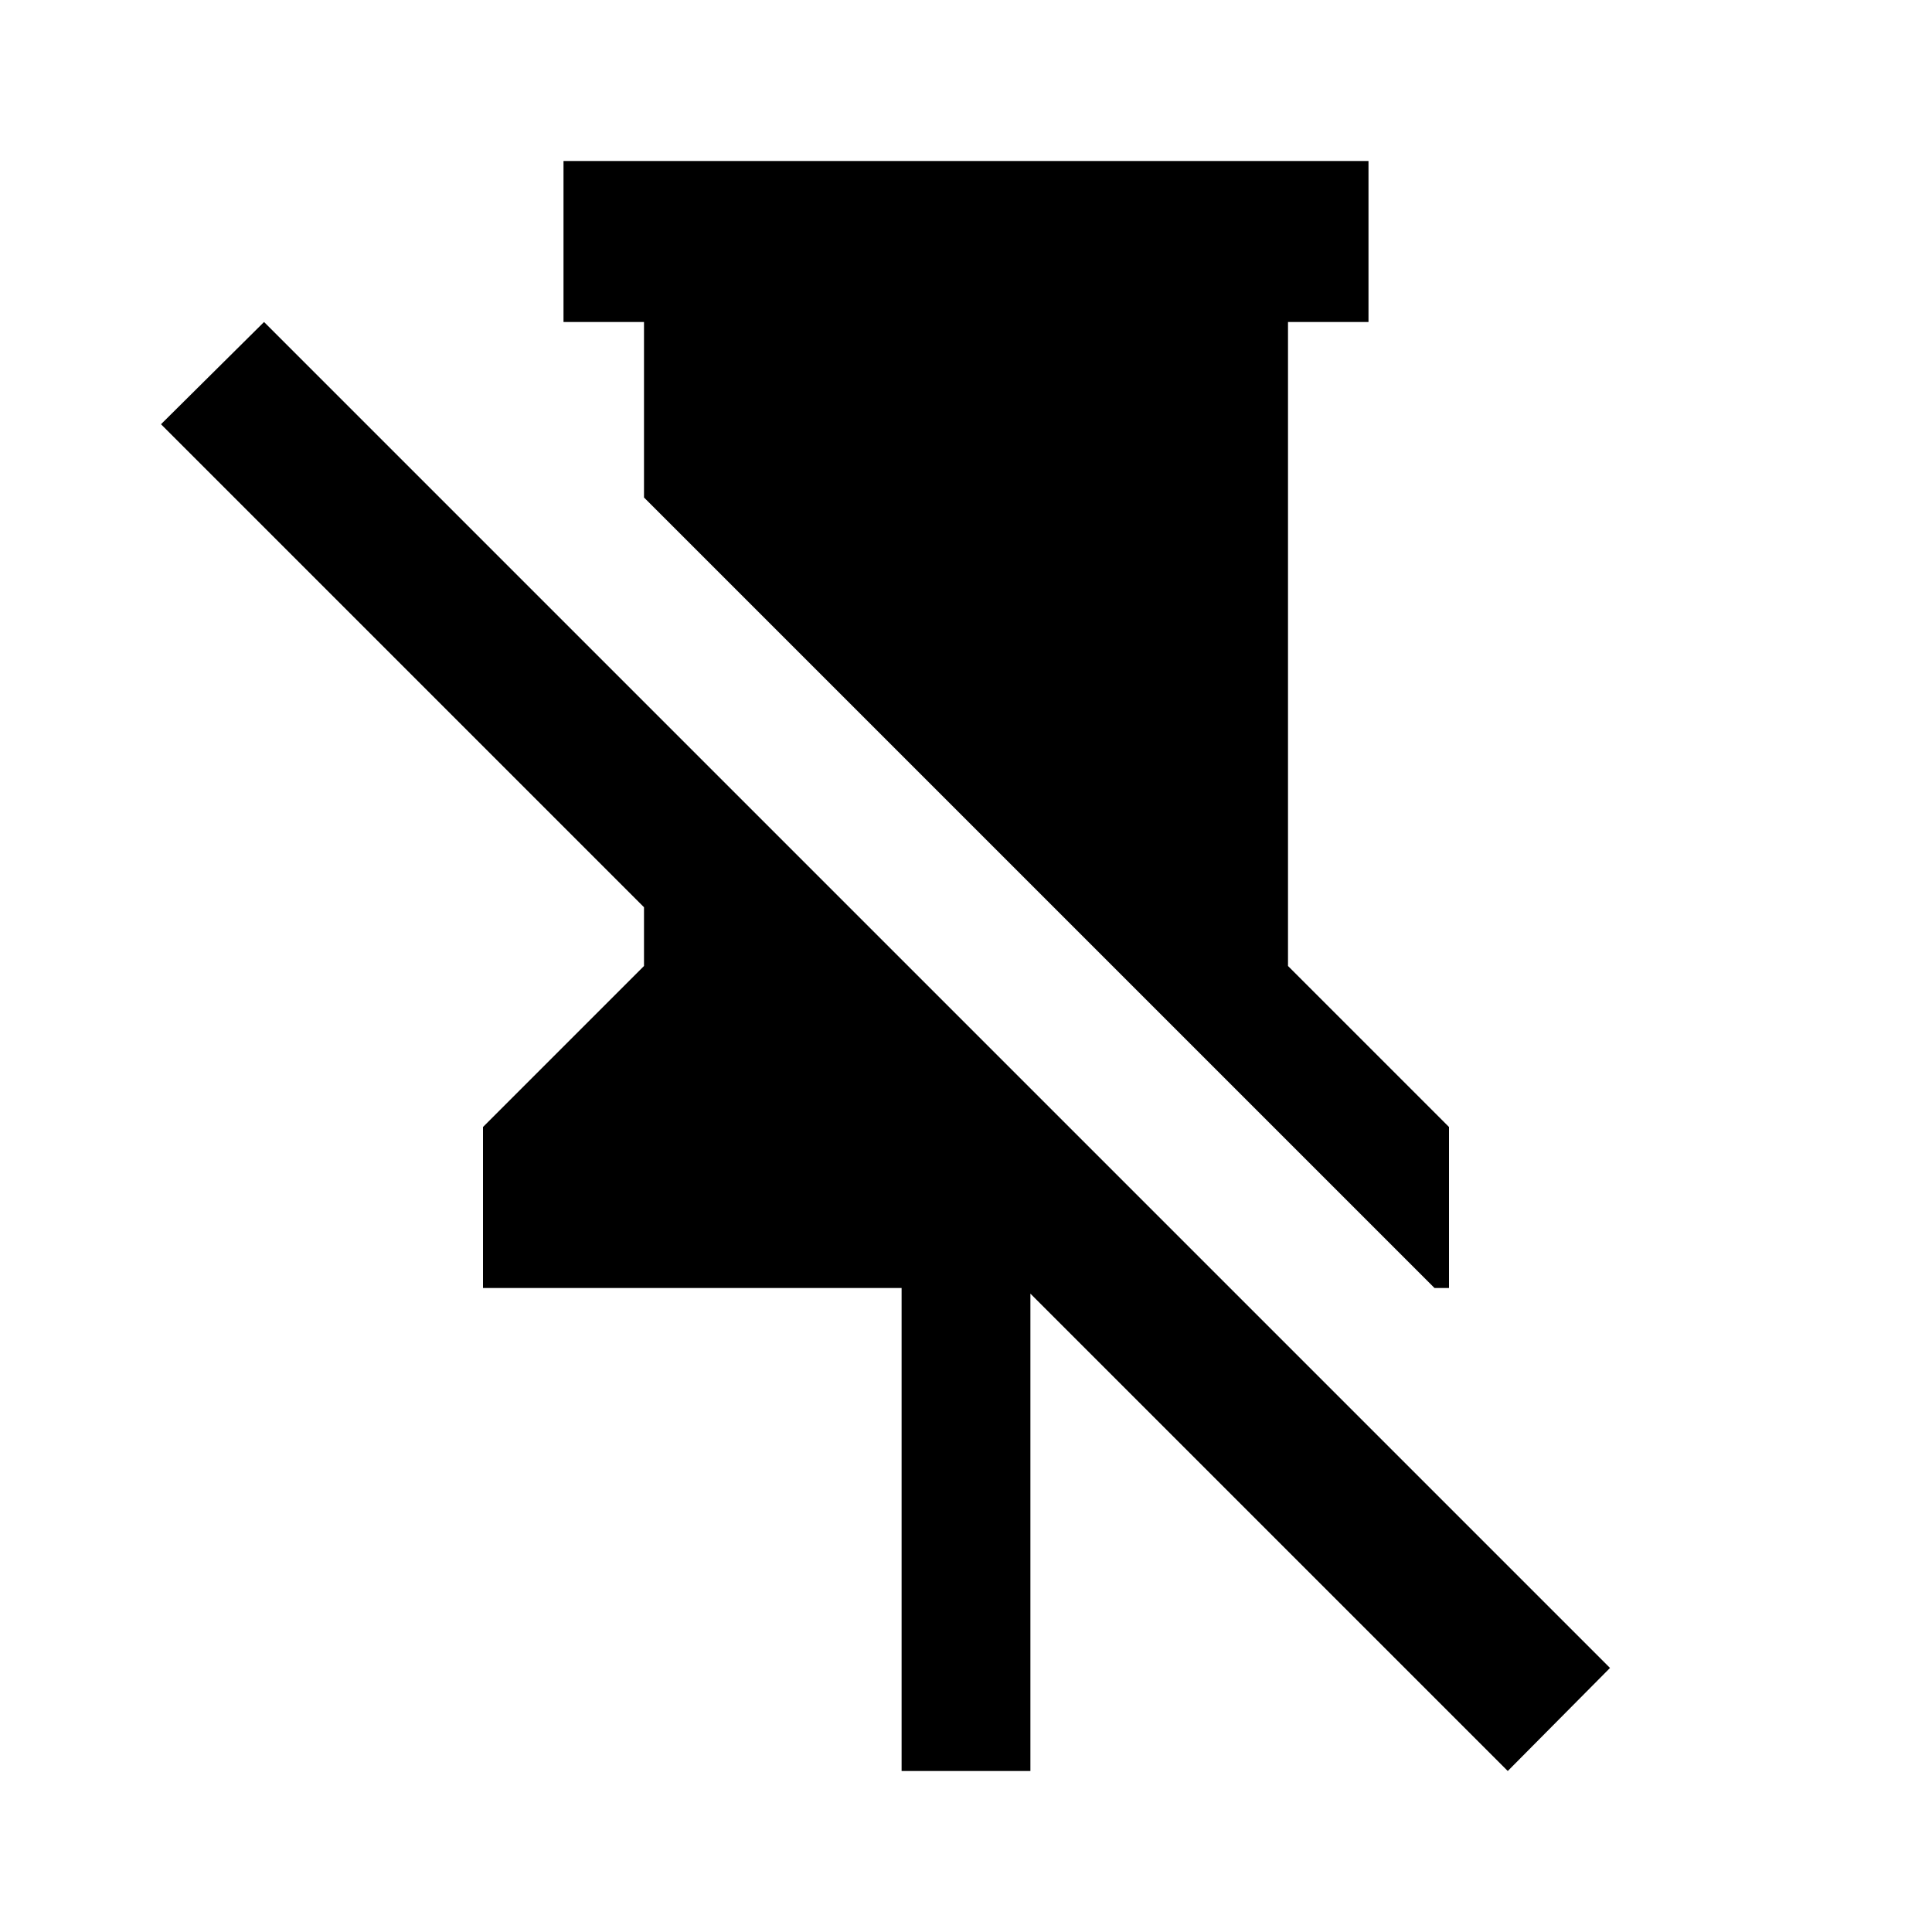
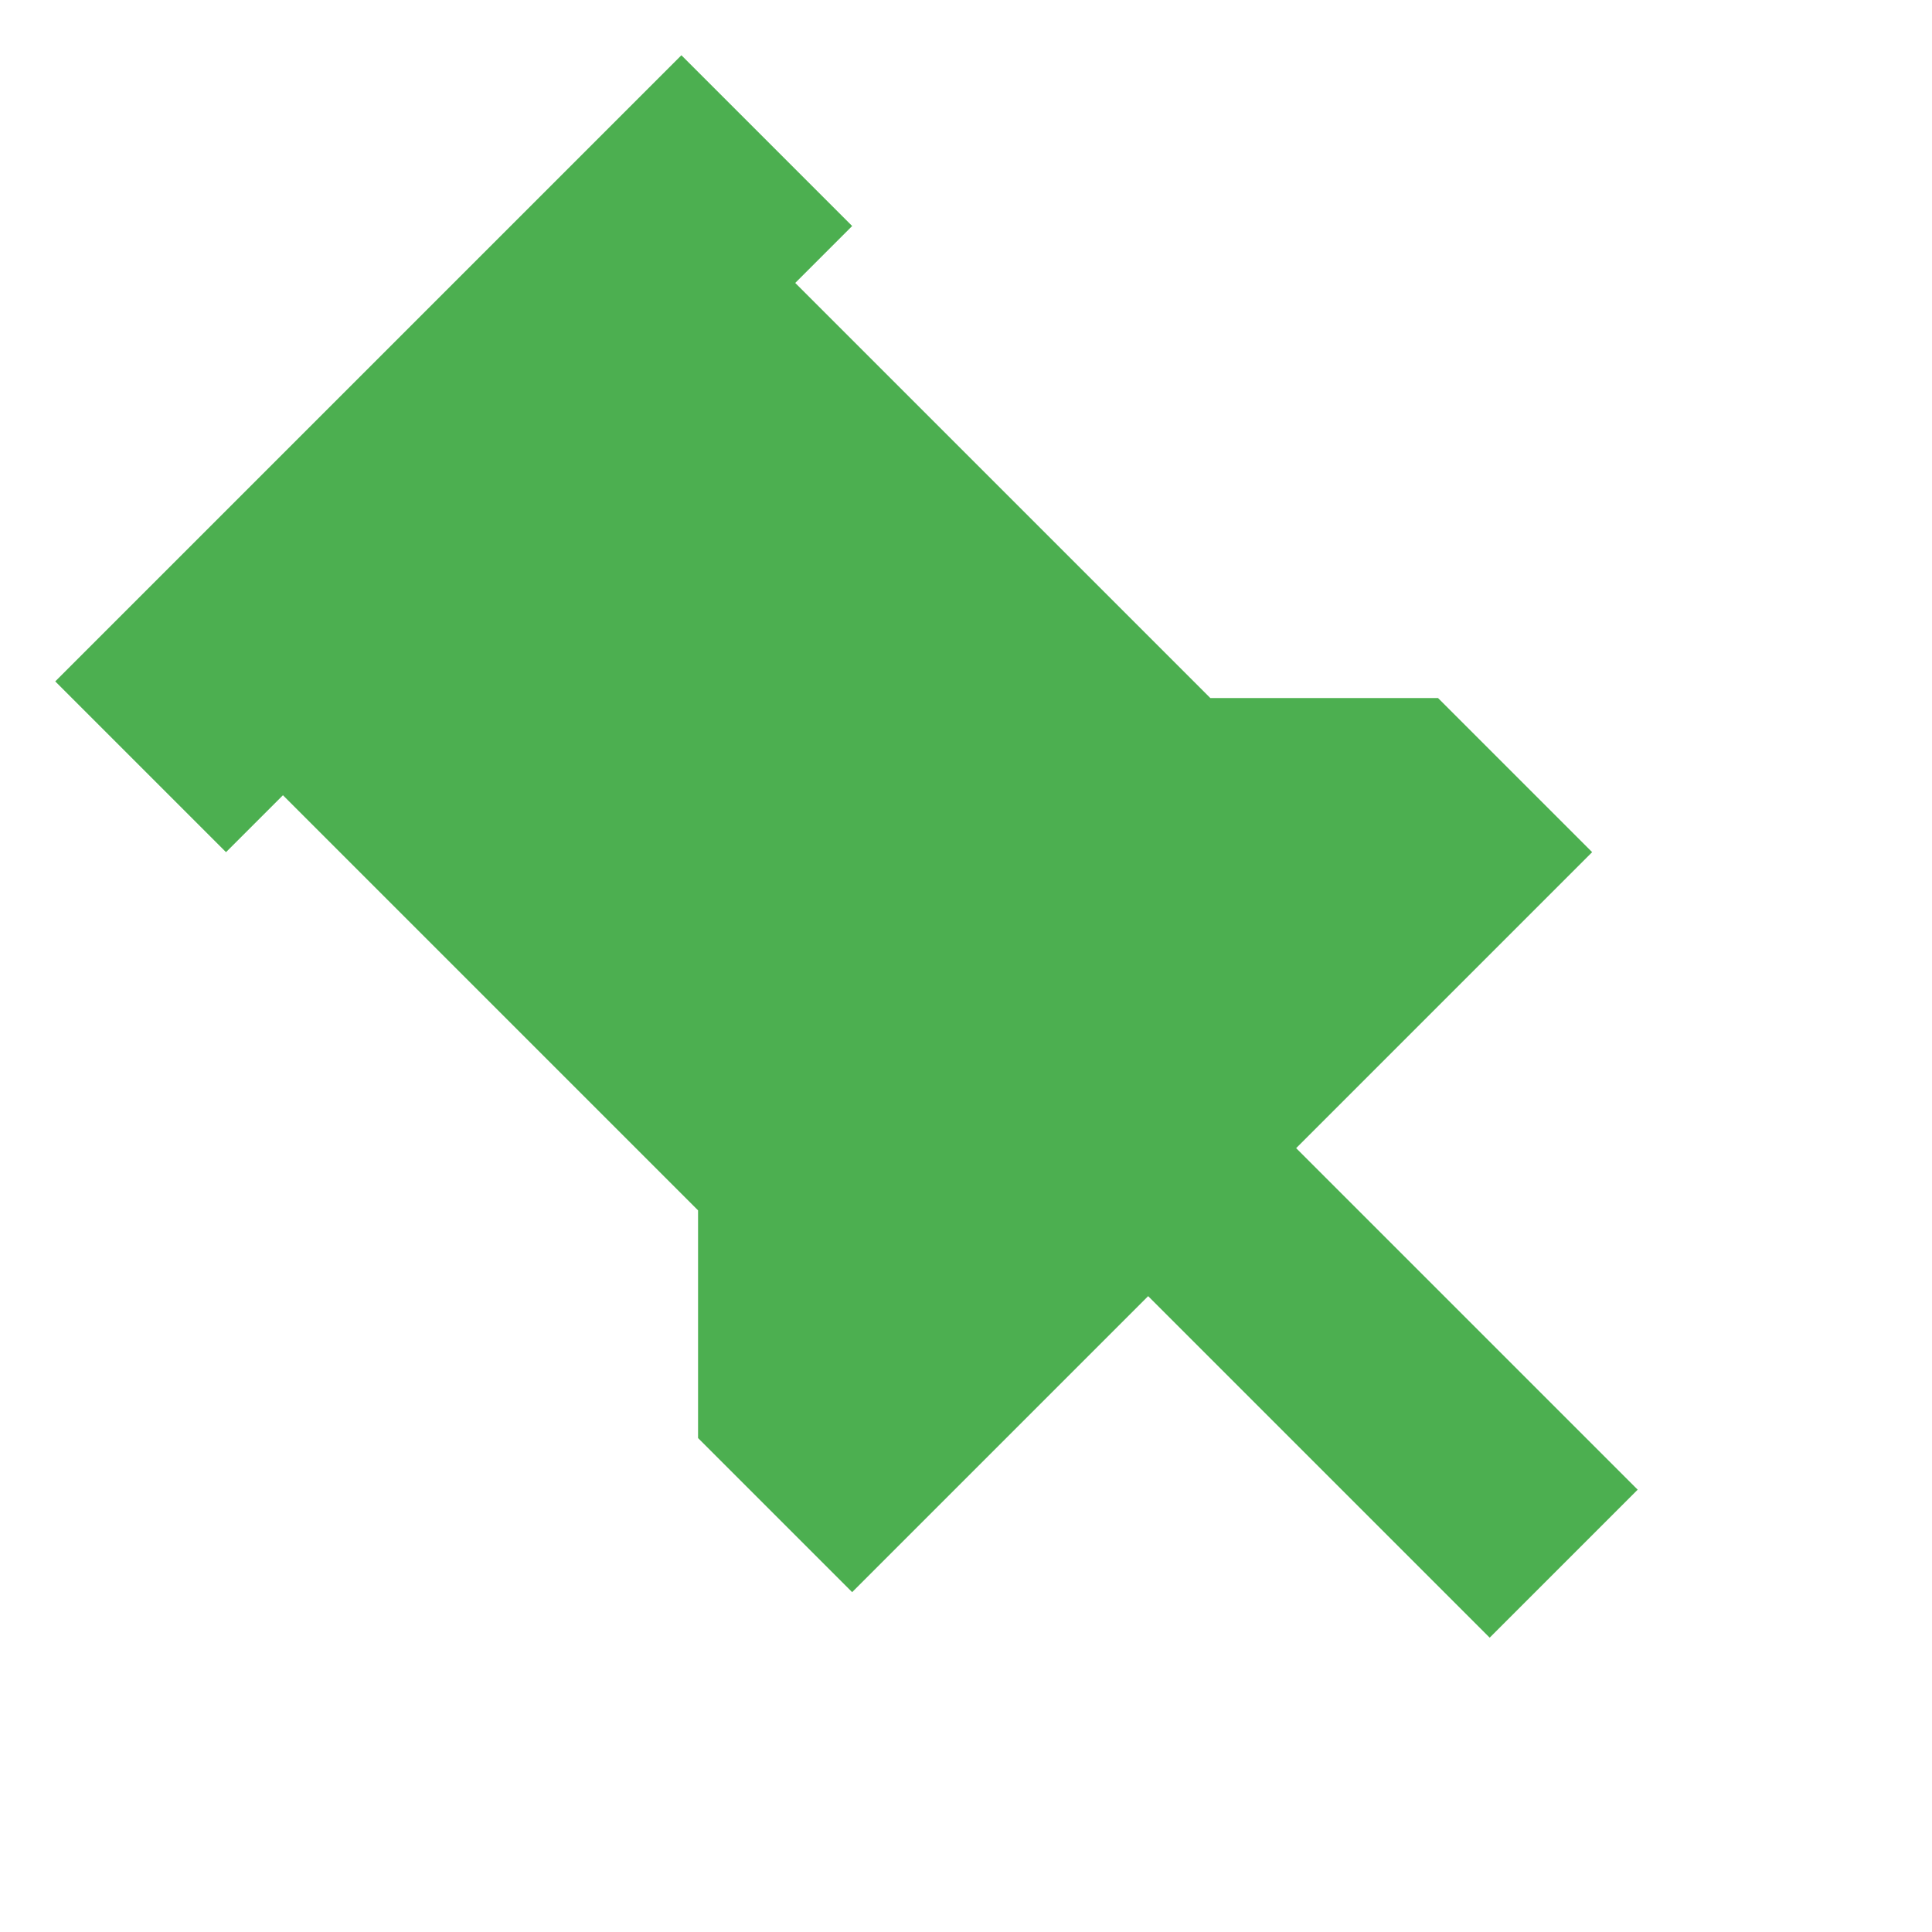
<svg xmlns="http://www.w3.org/2000/svg" version="1.1" width="24" height="24" viewBox="0 0 24 24">
-   <path d="M2,5.27L3.28,4L20,20.72L18.73,22L12.8,16.07V22H11.2V16H6V14L8,12V11.27L2,5.27M16,12L18,14V16H17.82L8,6.18V4H7V2H17V4H16V12Z" />
+   <path stroke="#4CAF50" fill="#4CAF50" transform="rotate(-45 12 12)" d="M16,12V4H17V2H7V4H8V12L6,14V16H11.2V22H12.8V16H18V14L16,12Z" />
</svg>
